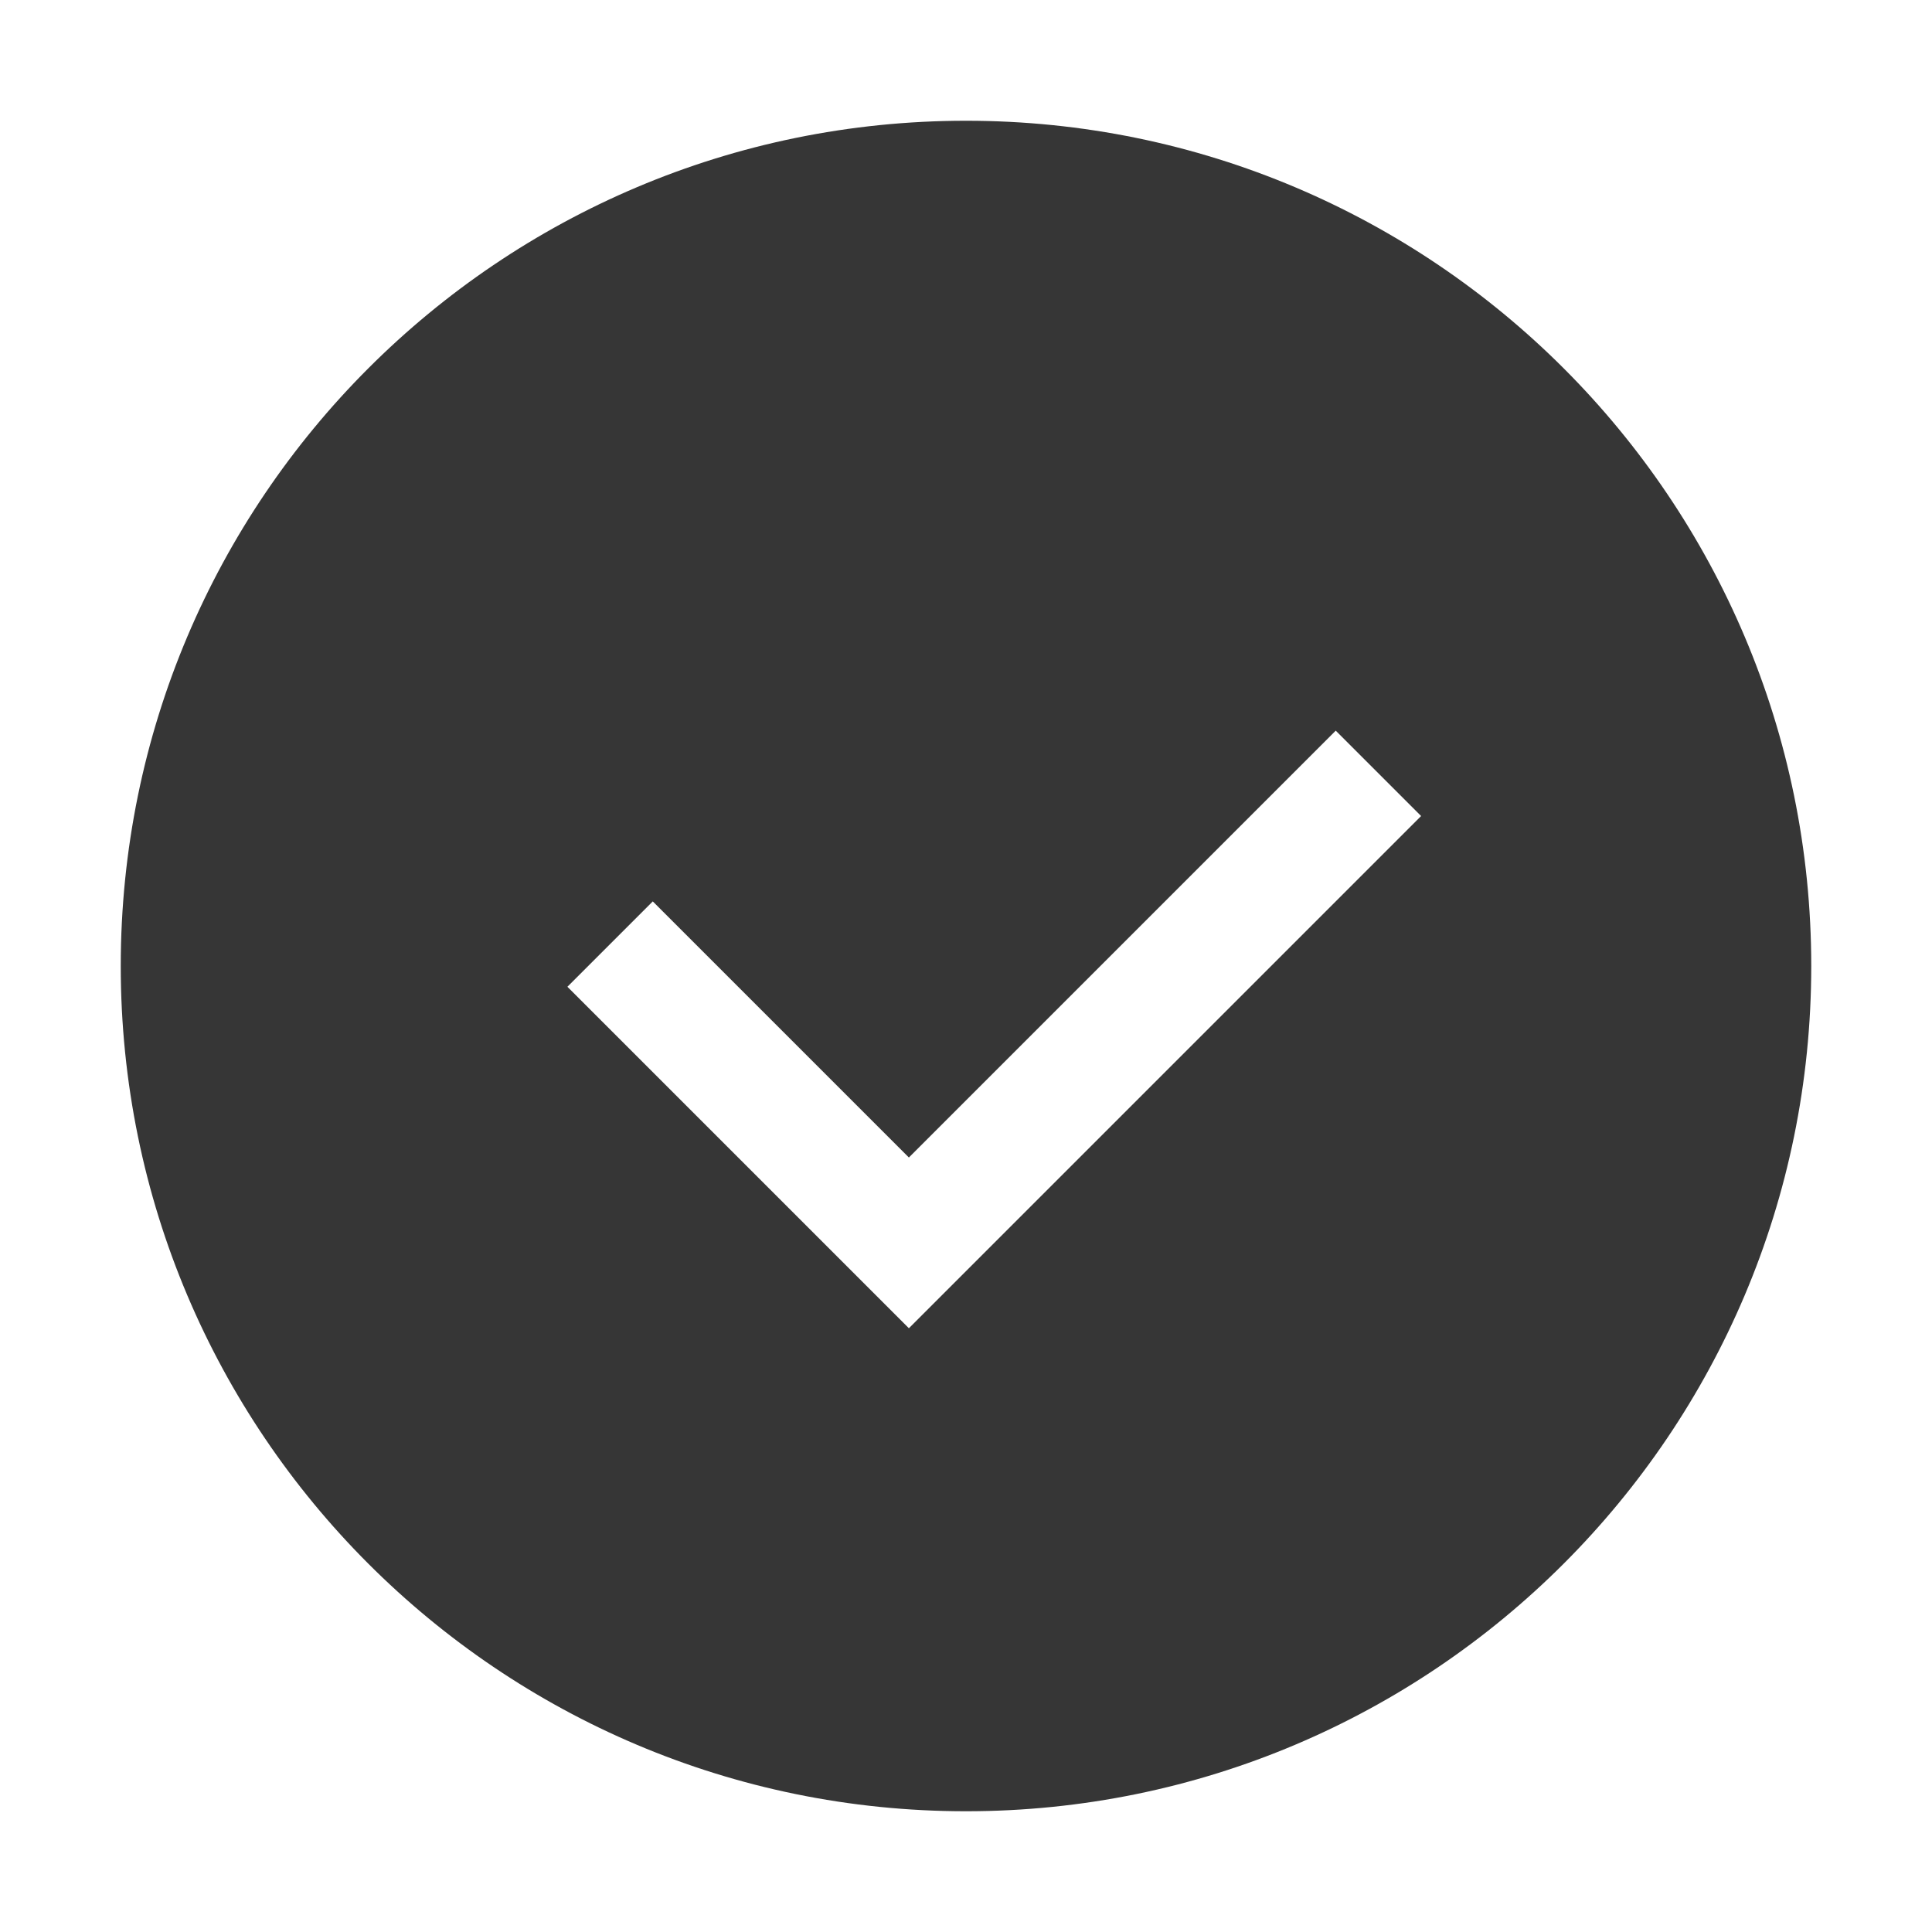
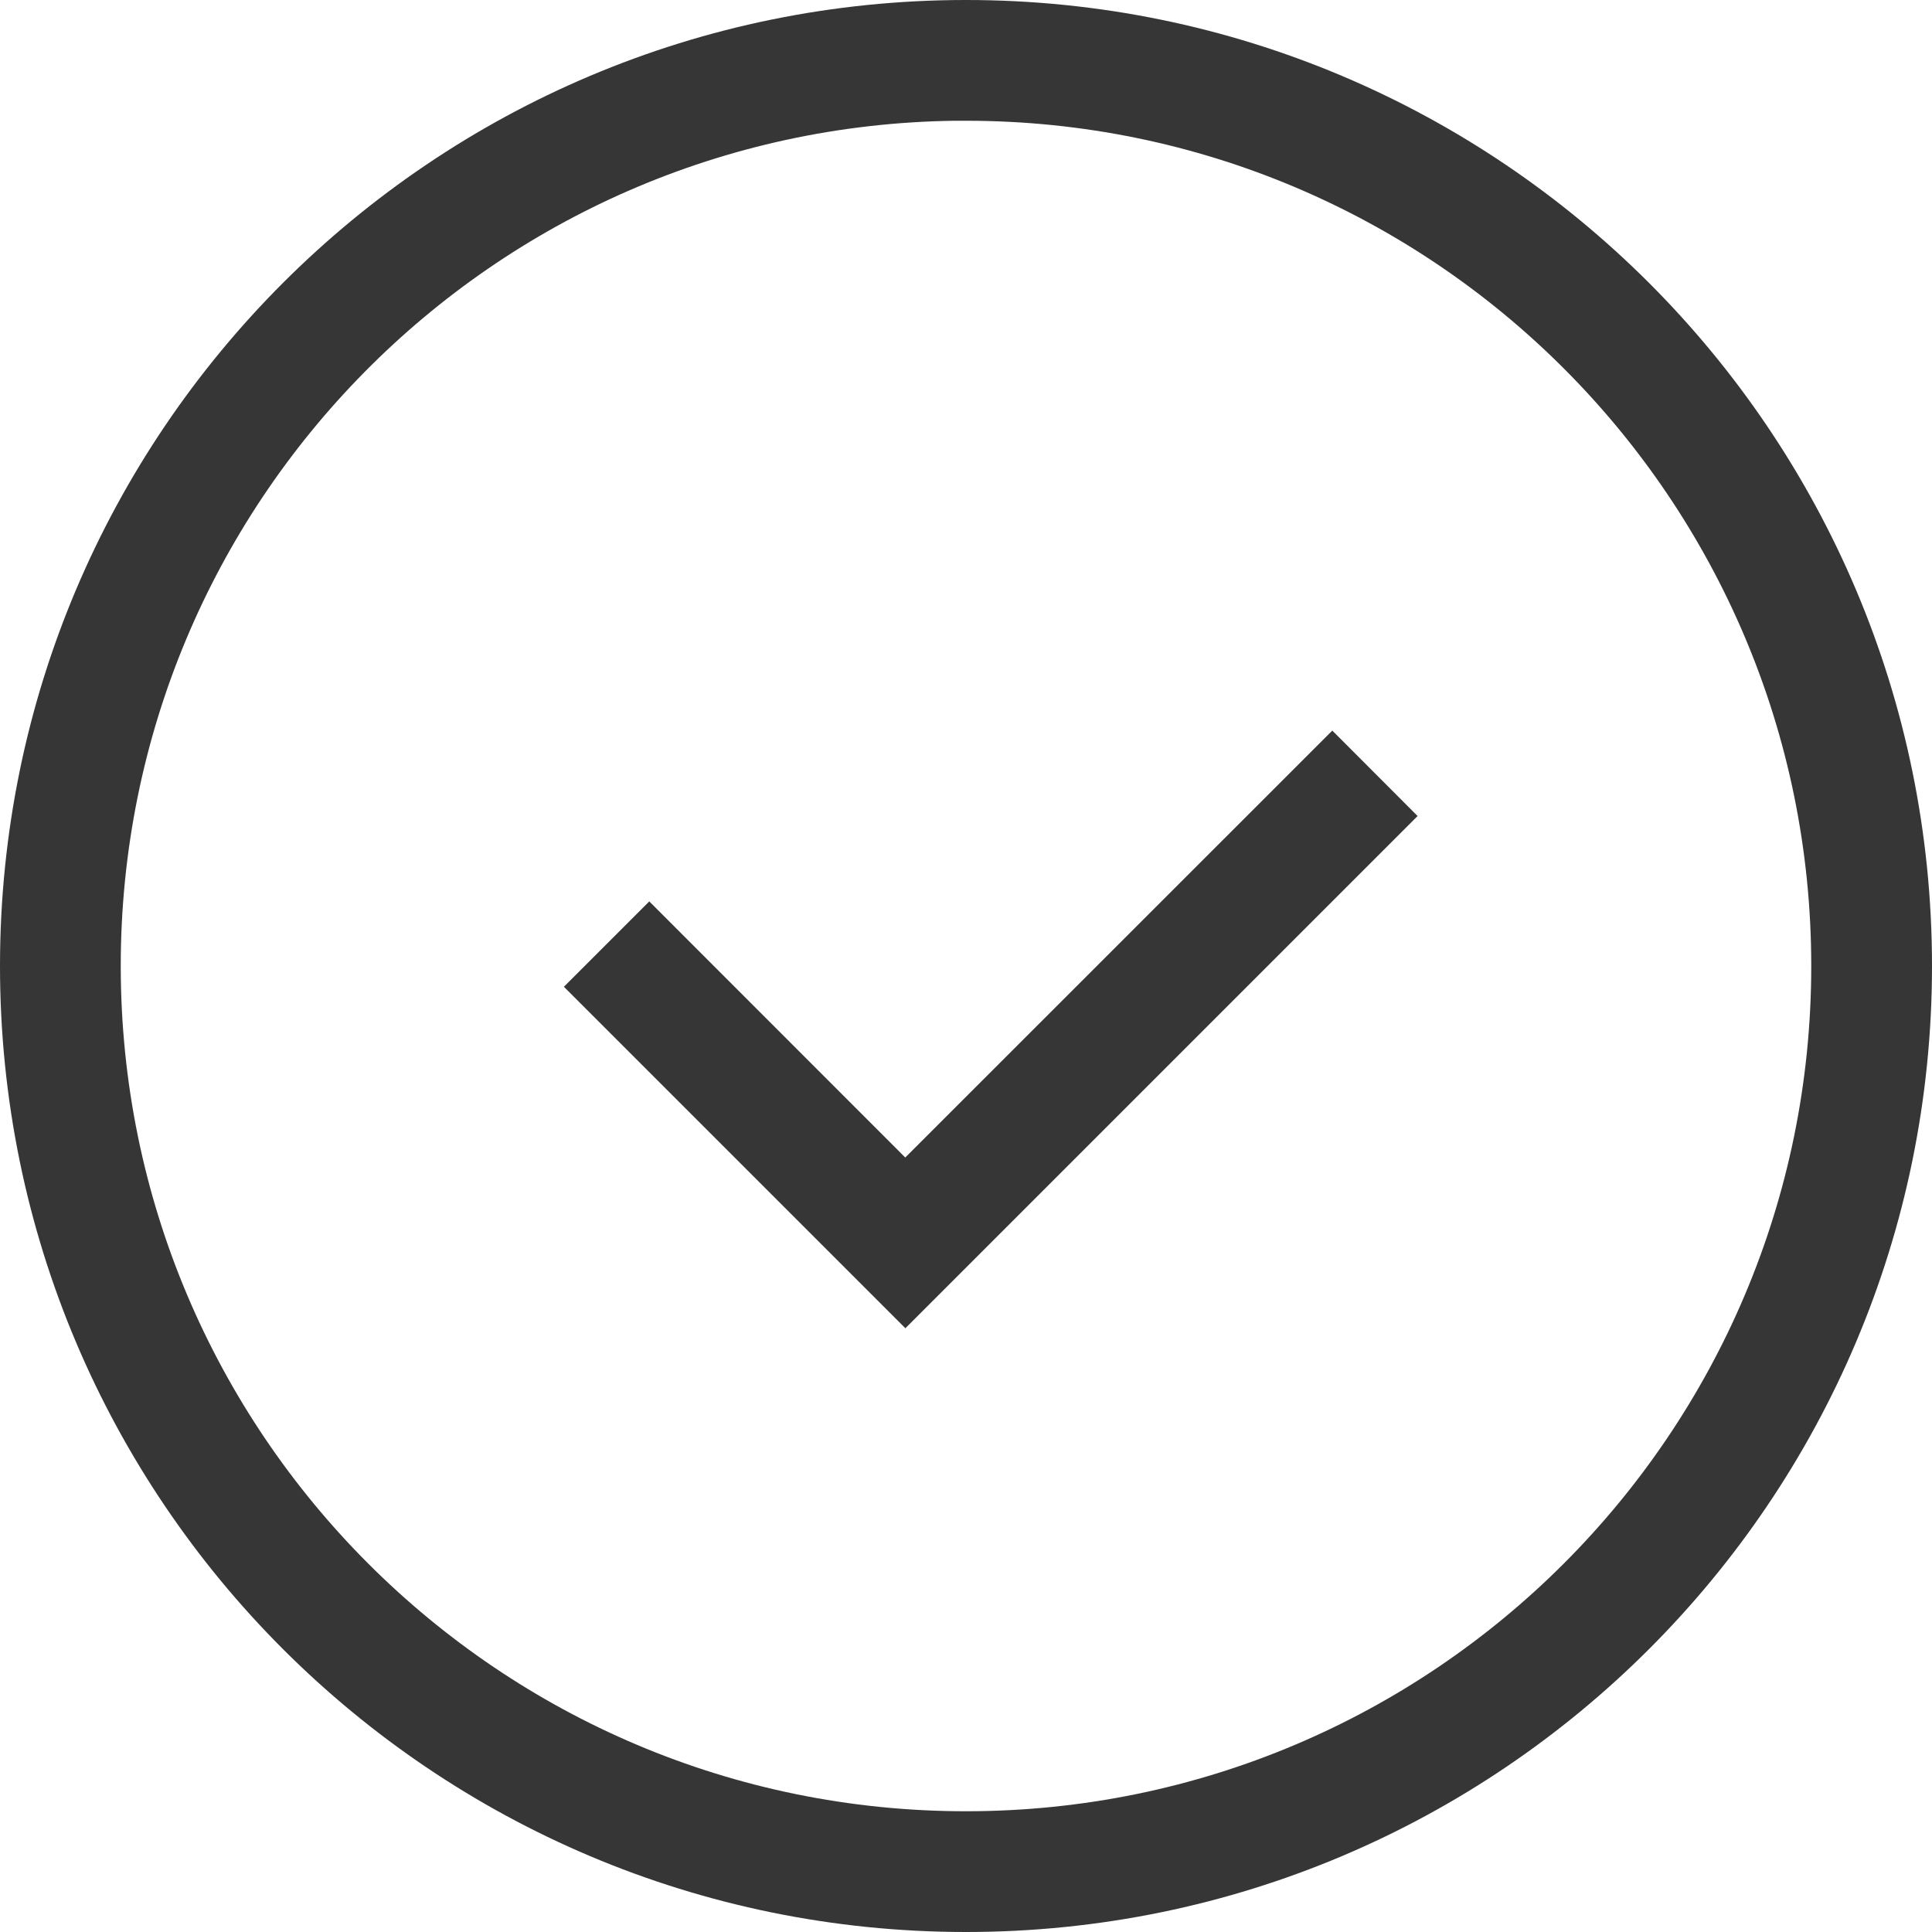
<svg xmlns="http://www.w3.org/2000/svg" width="16" height="16" version="1.1">
  <defs>
-     <style id="current-color-scheme" type="text/css">
-    .ColorScheme-Text { color:#363636; } .ColorScheme-Highlight { color:#5294e2; }
-   </style>
+     <style id="current-color-scheme" type="text/css">.ColorScheme-Text { color:#363636; } .ColorScheme-Highlight { color:#5294e2; }</style>
  </defs>
-   <path style="fill:currentColor" class="ColorScheme-Text" d="m8 1c-3.866 0-7 3.134-7 7 0 3.866 3.134 7 7 7 3.866 0 7-3.134 7-7 0-3.866-3.134-7-7-7zm3.062 5.051 0.707 0.707-4.242 4.242-2.828-2.828 0.707-0.707 2.121 2.121 3.535-3.535z" />
+   <path d="m11.033 6.05 0.707 0.708-4.242 4.242-2.828-2.828 0.707-0.707 2.12 2.121 3.536-3.535z" fill="#363636" fill-rule="evenodd" paint-order="stroke fill markers" />
+   <path d="m8 0a8 8 0 0 0-8 8 8 8 0 0 0 8 8 8 8 0 0 0 8-8 8 8 0 0 0-8-8zm-0.094 1a7 7 0 0 1 0.094 0 7 7 0 0 1 7 7 7 7 0 0 1-7 7 7 7 0 0 1-7-7 7 7 0 0 1 6.906-7z" fill="#363636" stroke-linecap="round" stroke-linejoin="round" stroke-width="2" />
</svg>
